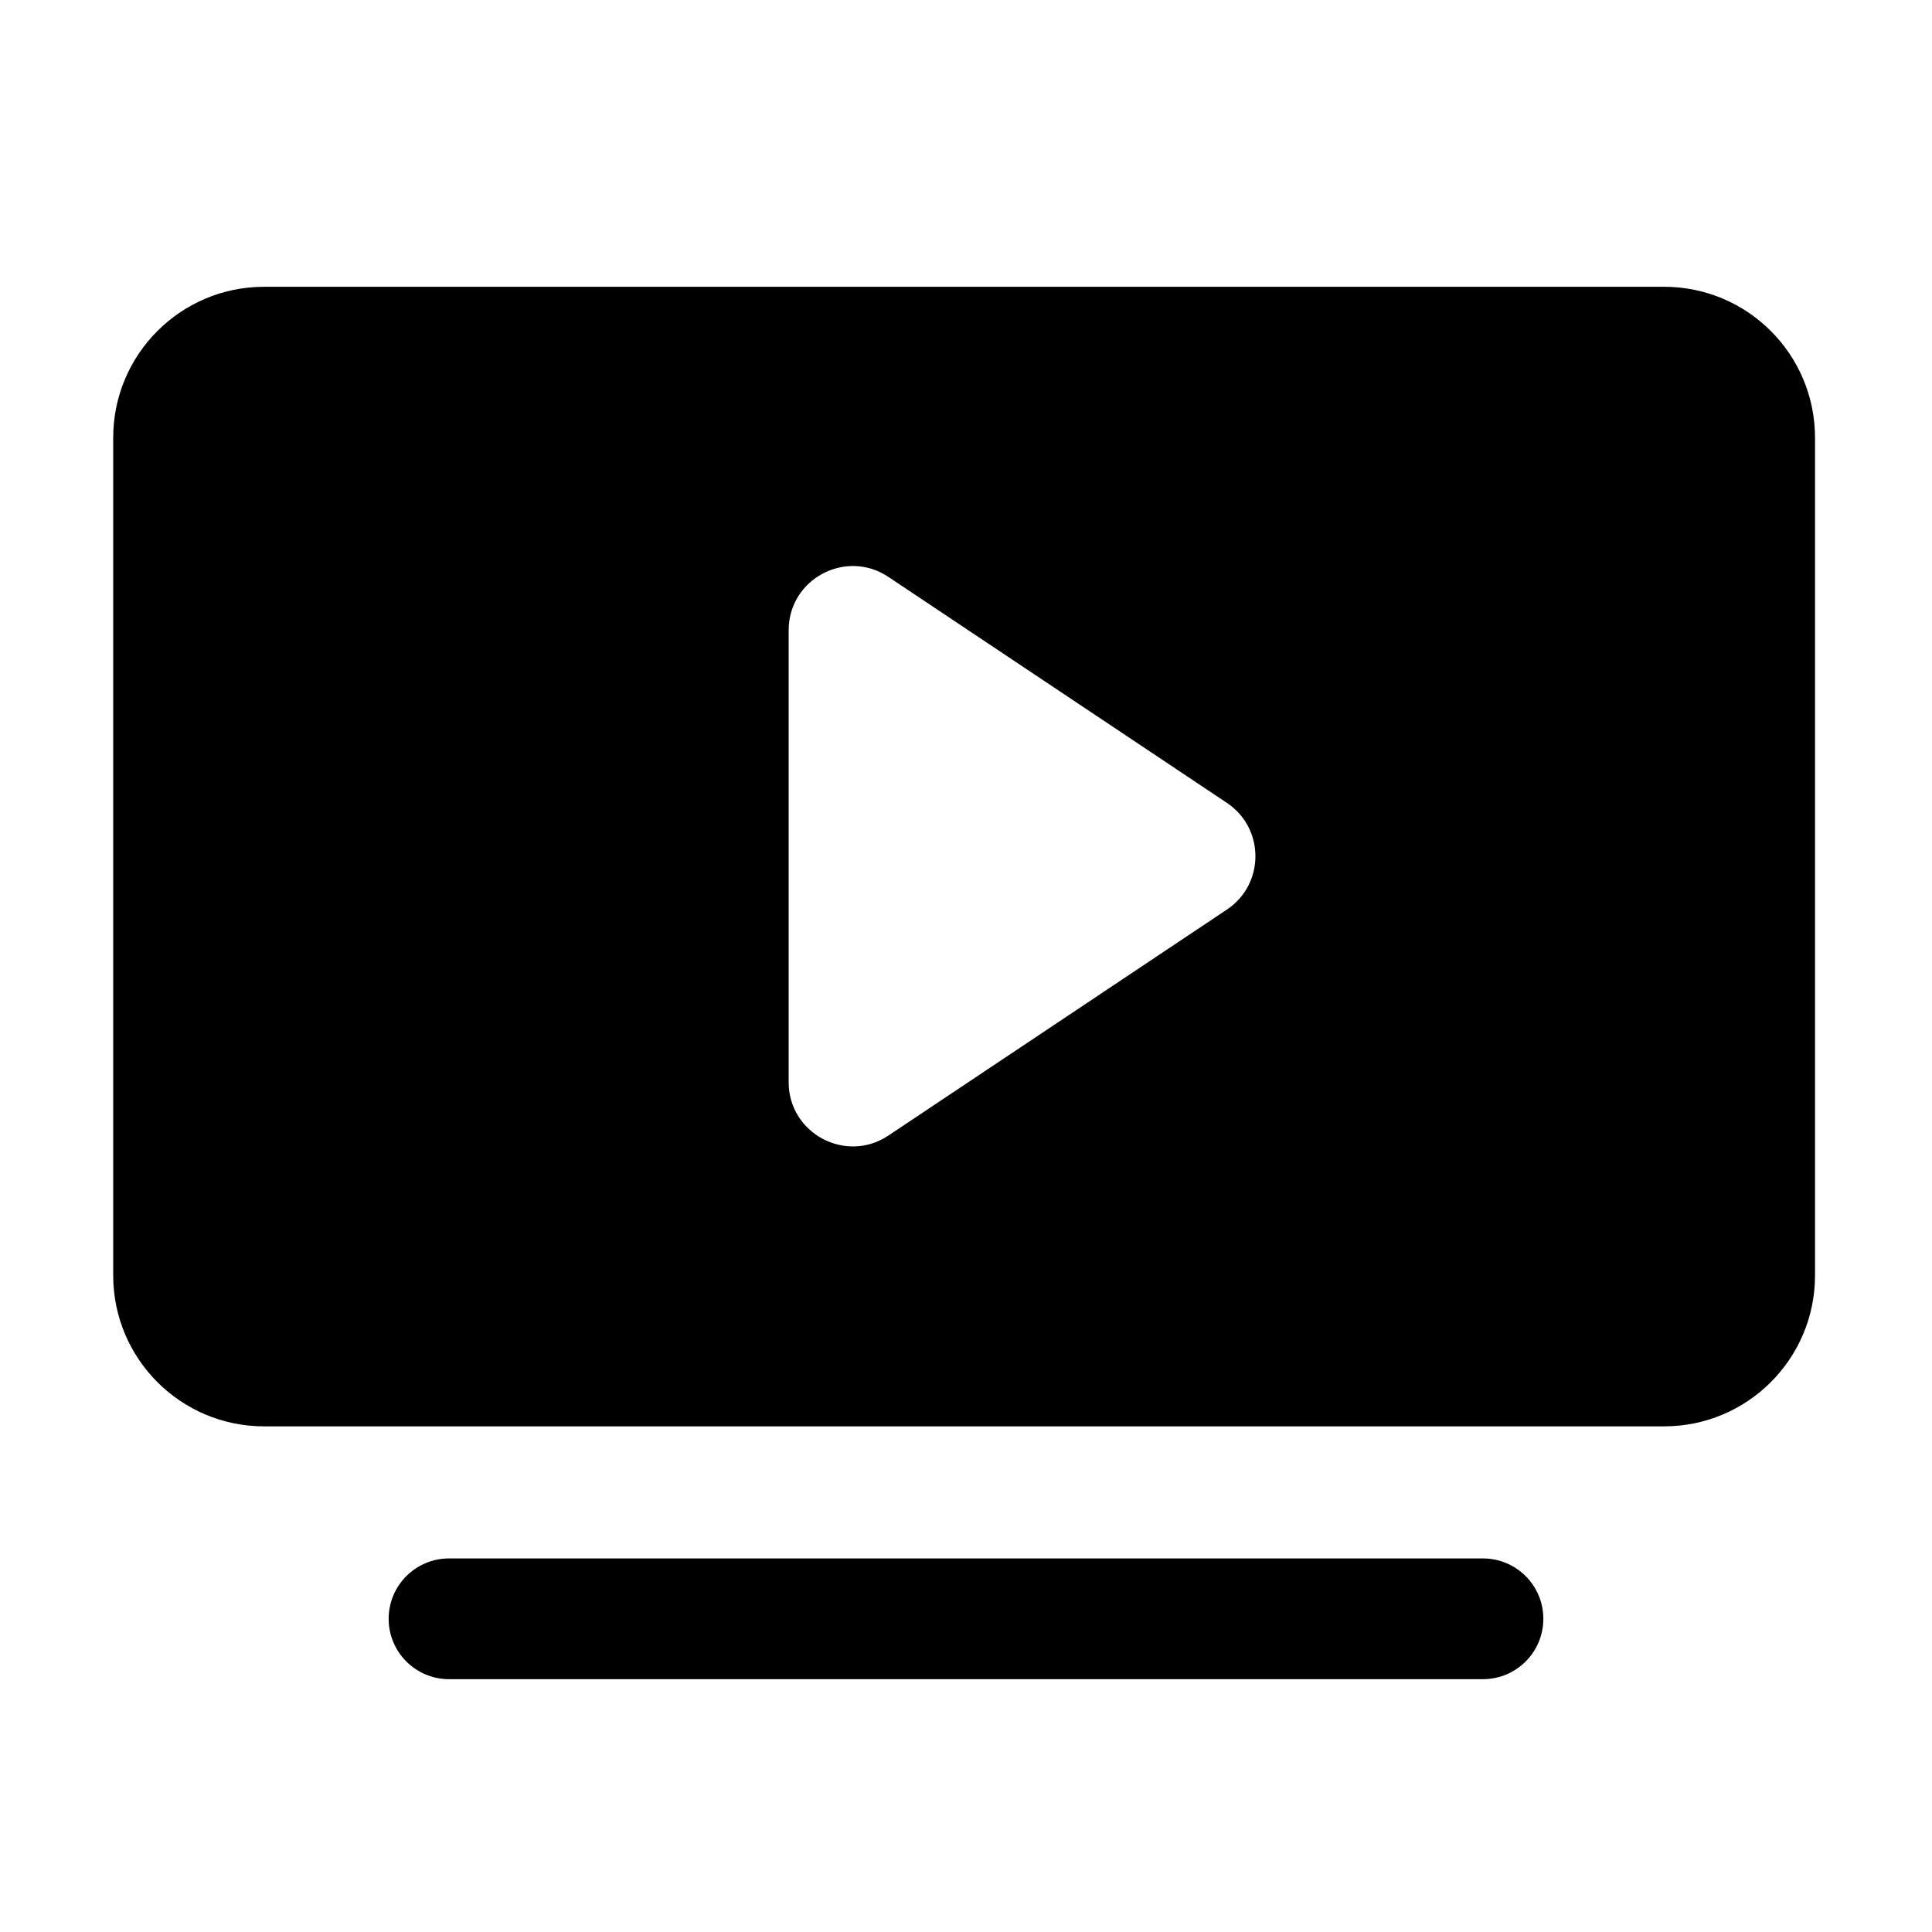
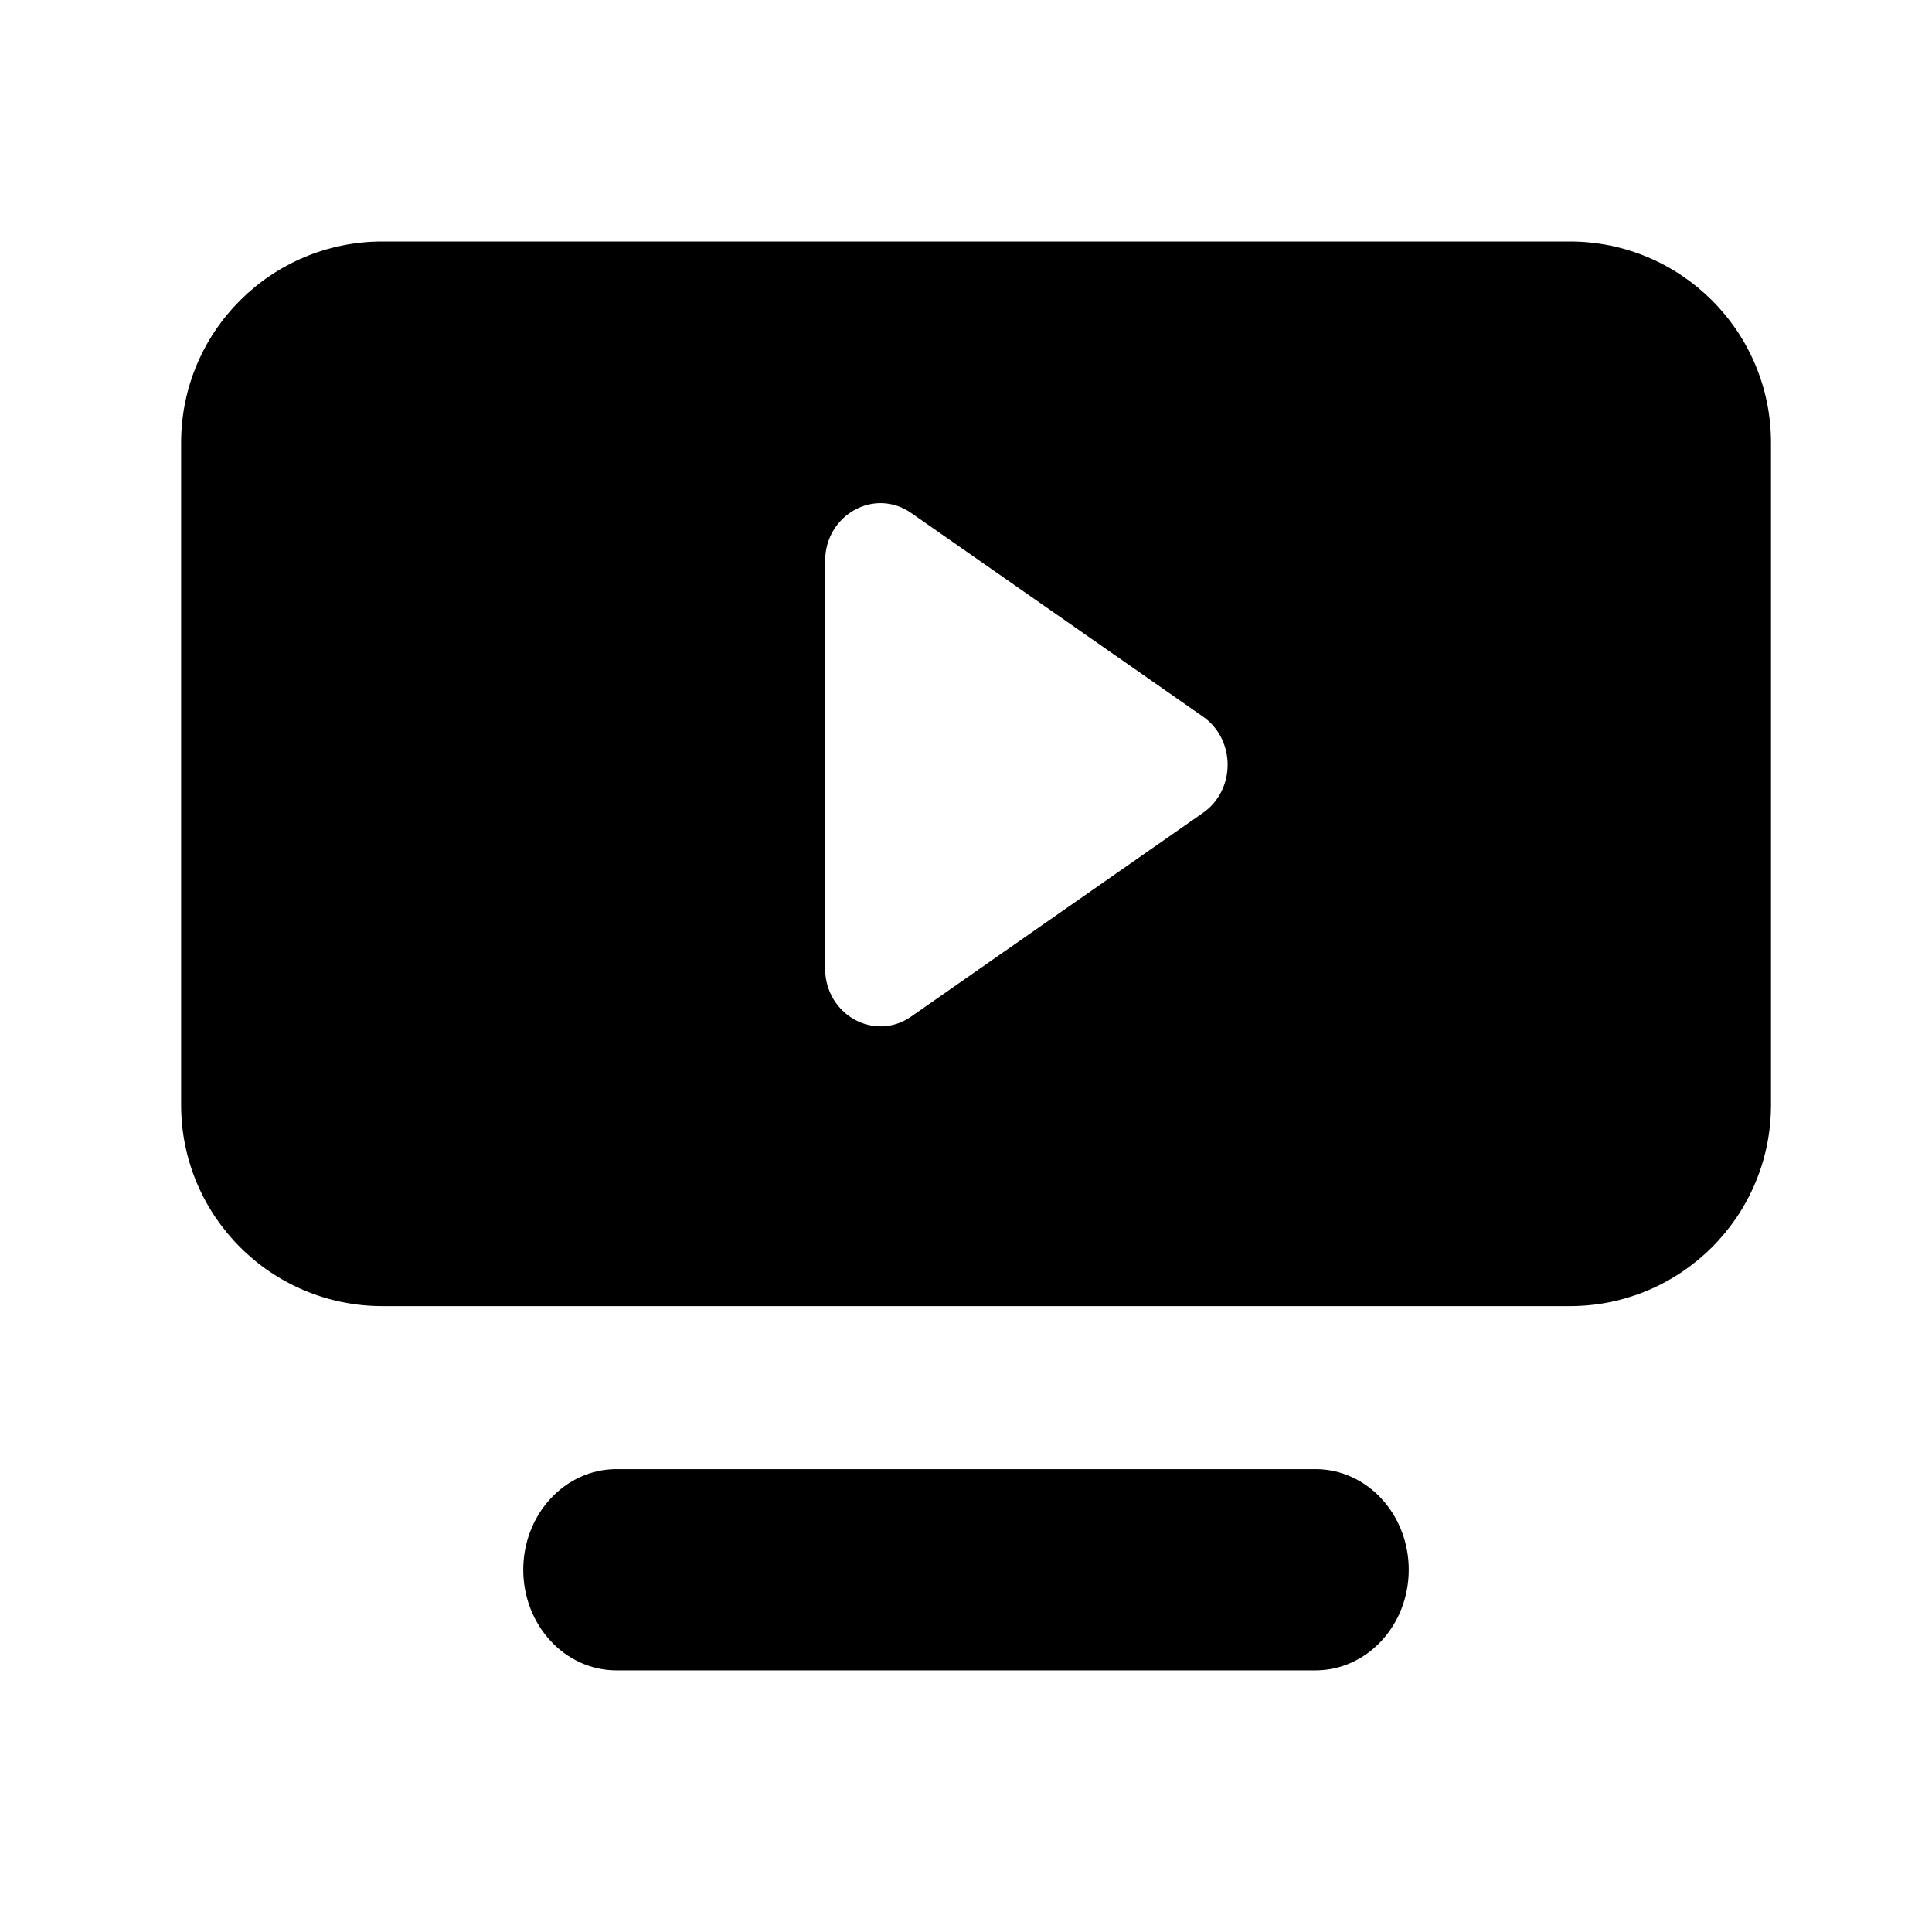
- <svg xmlns="http://www.w3.org/2000/svg" width="512" height="512" viewBox="0 0 512 512" fill="none">
-   <path fill-rule="evenodd" clip-rule="evenodd" d="M103 429C103 420.163 110.163 413 119 413H393C401.837 413 409 420.163 409 429C409 437.837 401.837 445 393 445H119C110.163 445 103 437.837 103 429Z" fill="currentColor" />
-   <path fill-rule="evenodd" clip-rule="evenodd" d="M70 76C47.909 76 30 93.909 30 116V338C30 360.091 47.909 378 70 378H441C463.091 378 481 360.091 481 338V116C481 93.909 463.091 76 441 76H70ZM235.439 152.89C224.142 145.348 209 153.446 209 167.029V286.789C209 300.371 224.142 308.469 235.439 300.928L325.138 241.048C335.219 234.317 335.219 219.5 325.138 212.77L235.439 152.89Z" fill="currentColor" />
+ <svg xmlns="http://www.w3.org/2000/svg" width="96" height="96" viewBox="0 0 96 96" fill="none">
+   <path fill-rule="evenodd" clip-rule="evenodd" d="M19 12C13.477 12 9 16.477 9 22V54.9C9 60.423 13.477 64.9 19 64.9H78C83.523 64.9 88 60.423 88 54.9V22C88 16.477 83.523 12 78 12H19ZM45.275 25.488C43.448 24.214 41 25.582 41 27.878V48.122C41 50.417 43.448 51.786 45.275 50.512L59.778 40.39C61.407 39.252 61.407 36.748 59.778 35.61L45.275 25.488Z" fill="currentColor" />
+   <path fill-rule="evenodd" clip-rule="evenodd" d="M26 78C26 75.239 28.074 73 30.632 73H65.368C67.926 73 70 75.239 70 78C70 80.761 67.926 83 65.368 83H30.632C28.074 83 26 80.761 26 78Z" fill="currentColor" />
</svg>
